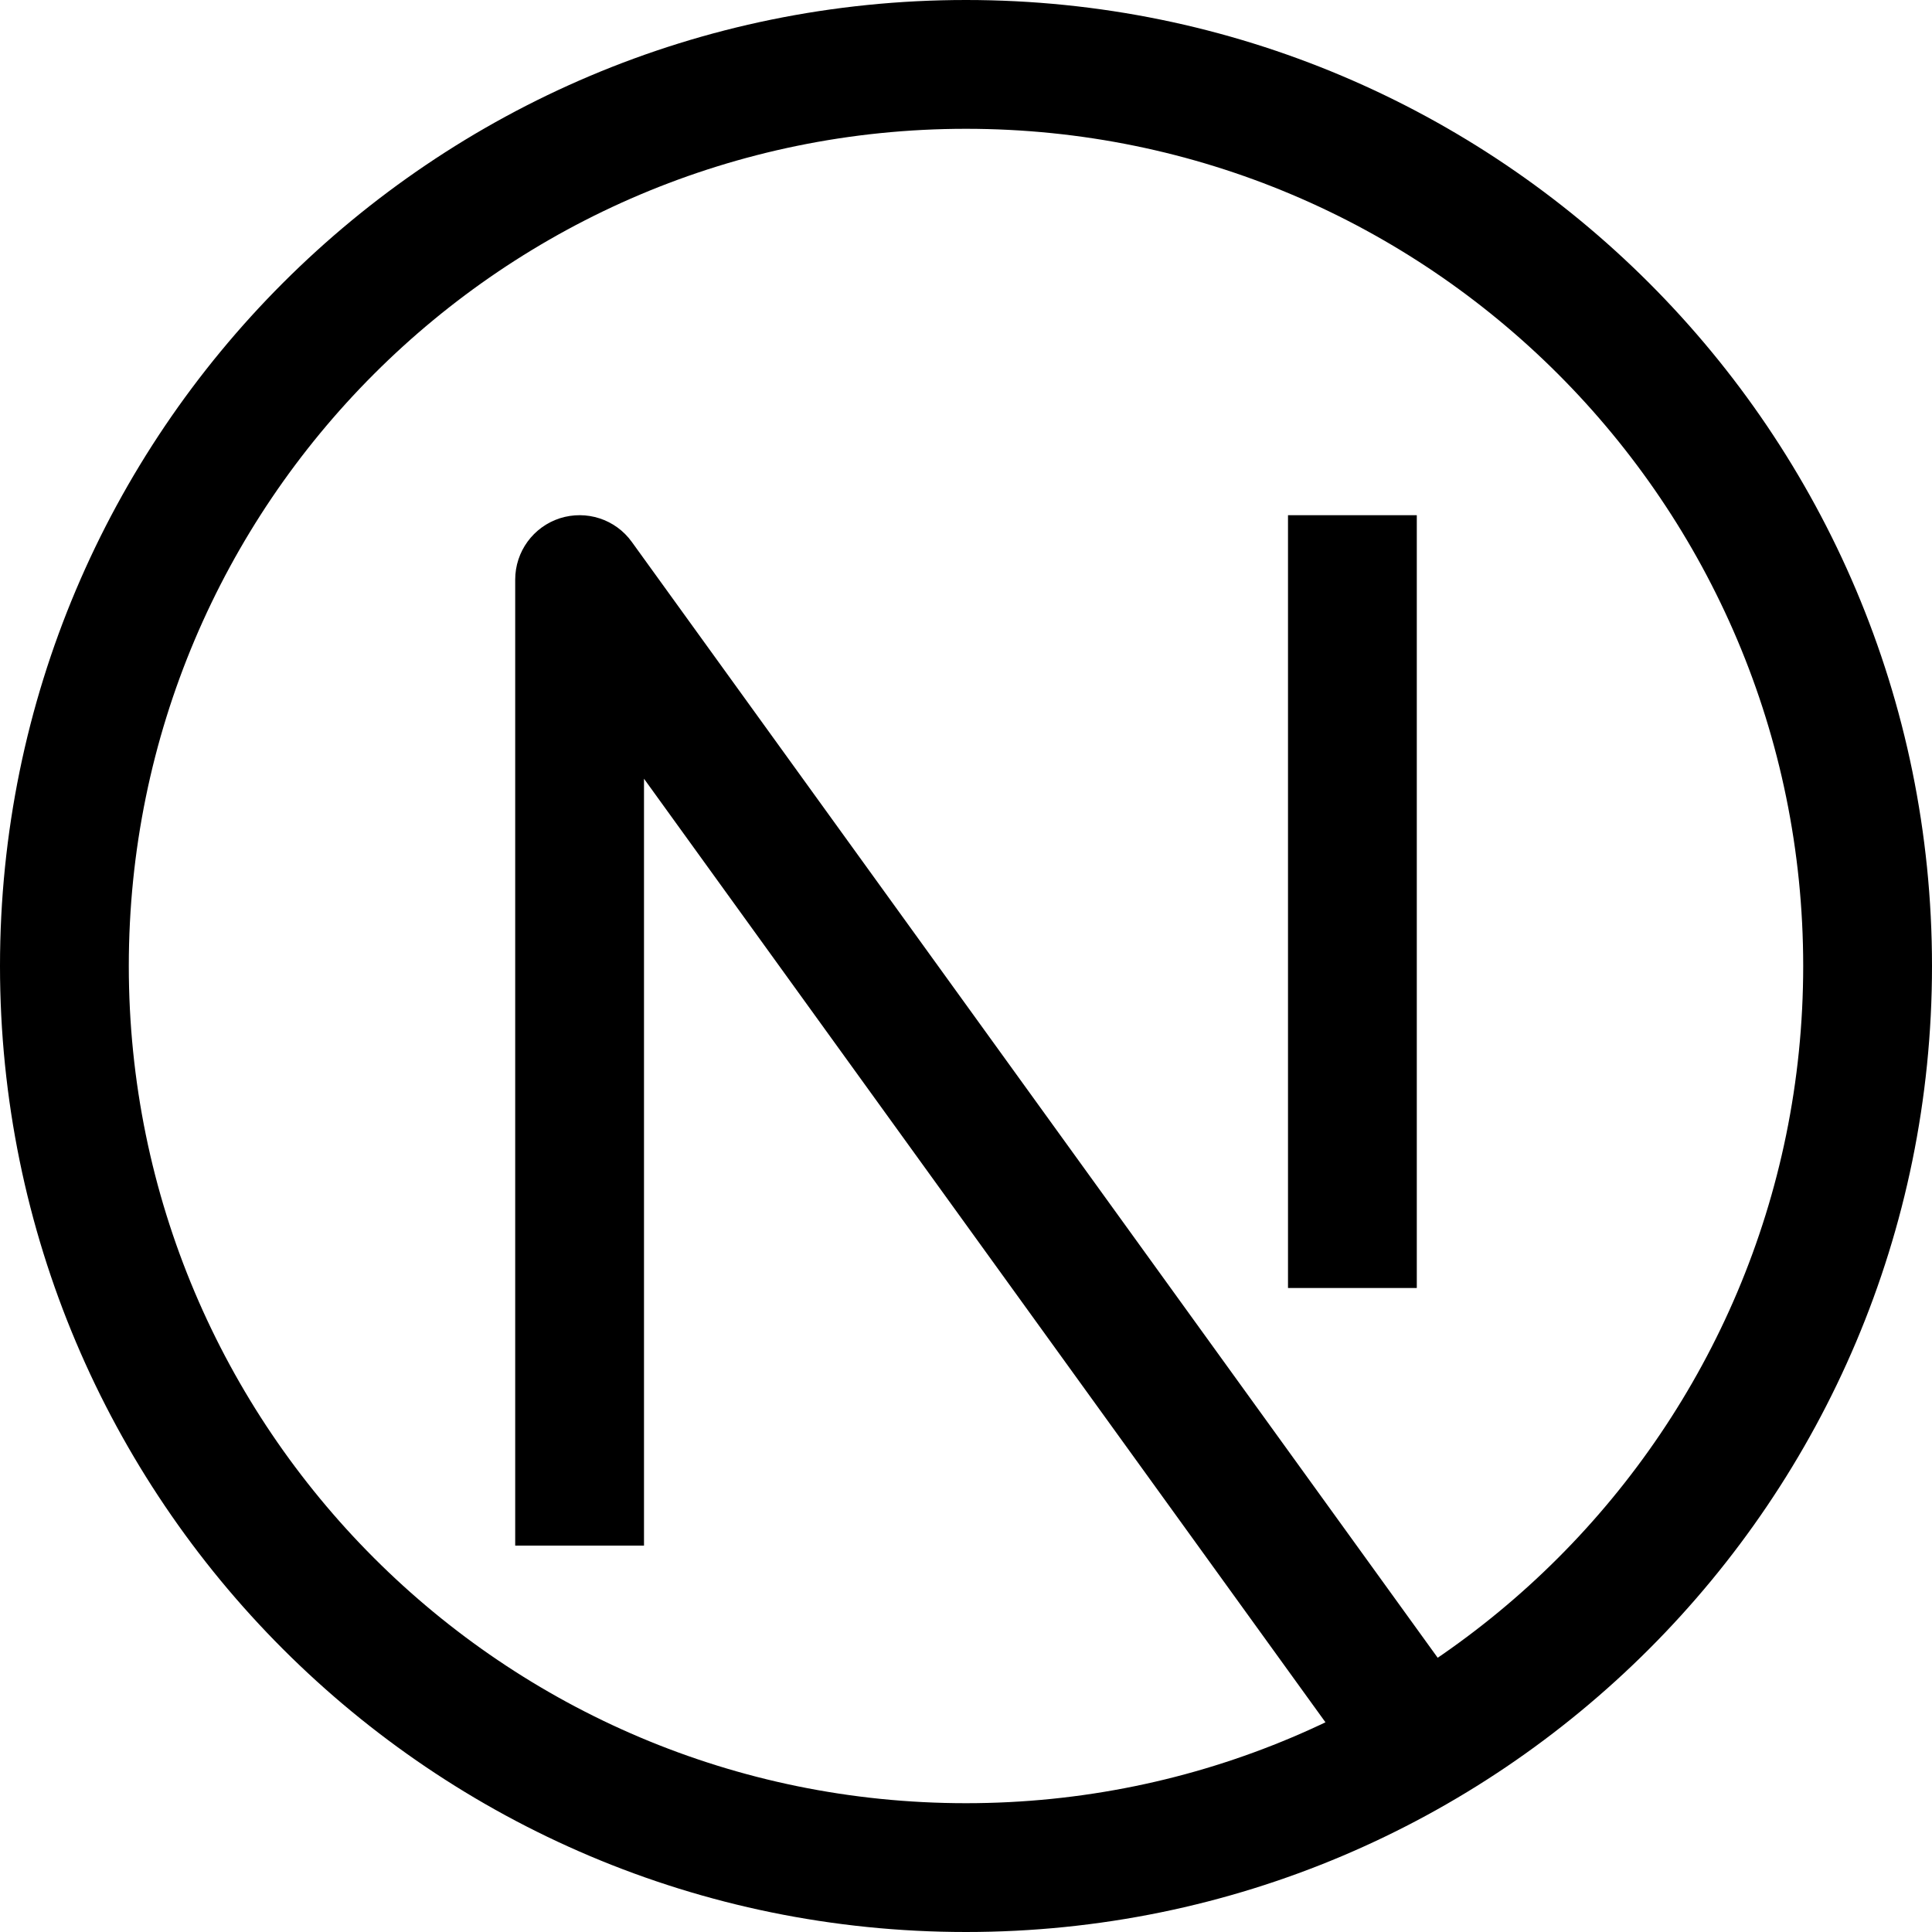
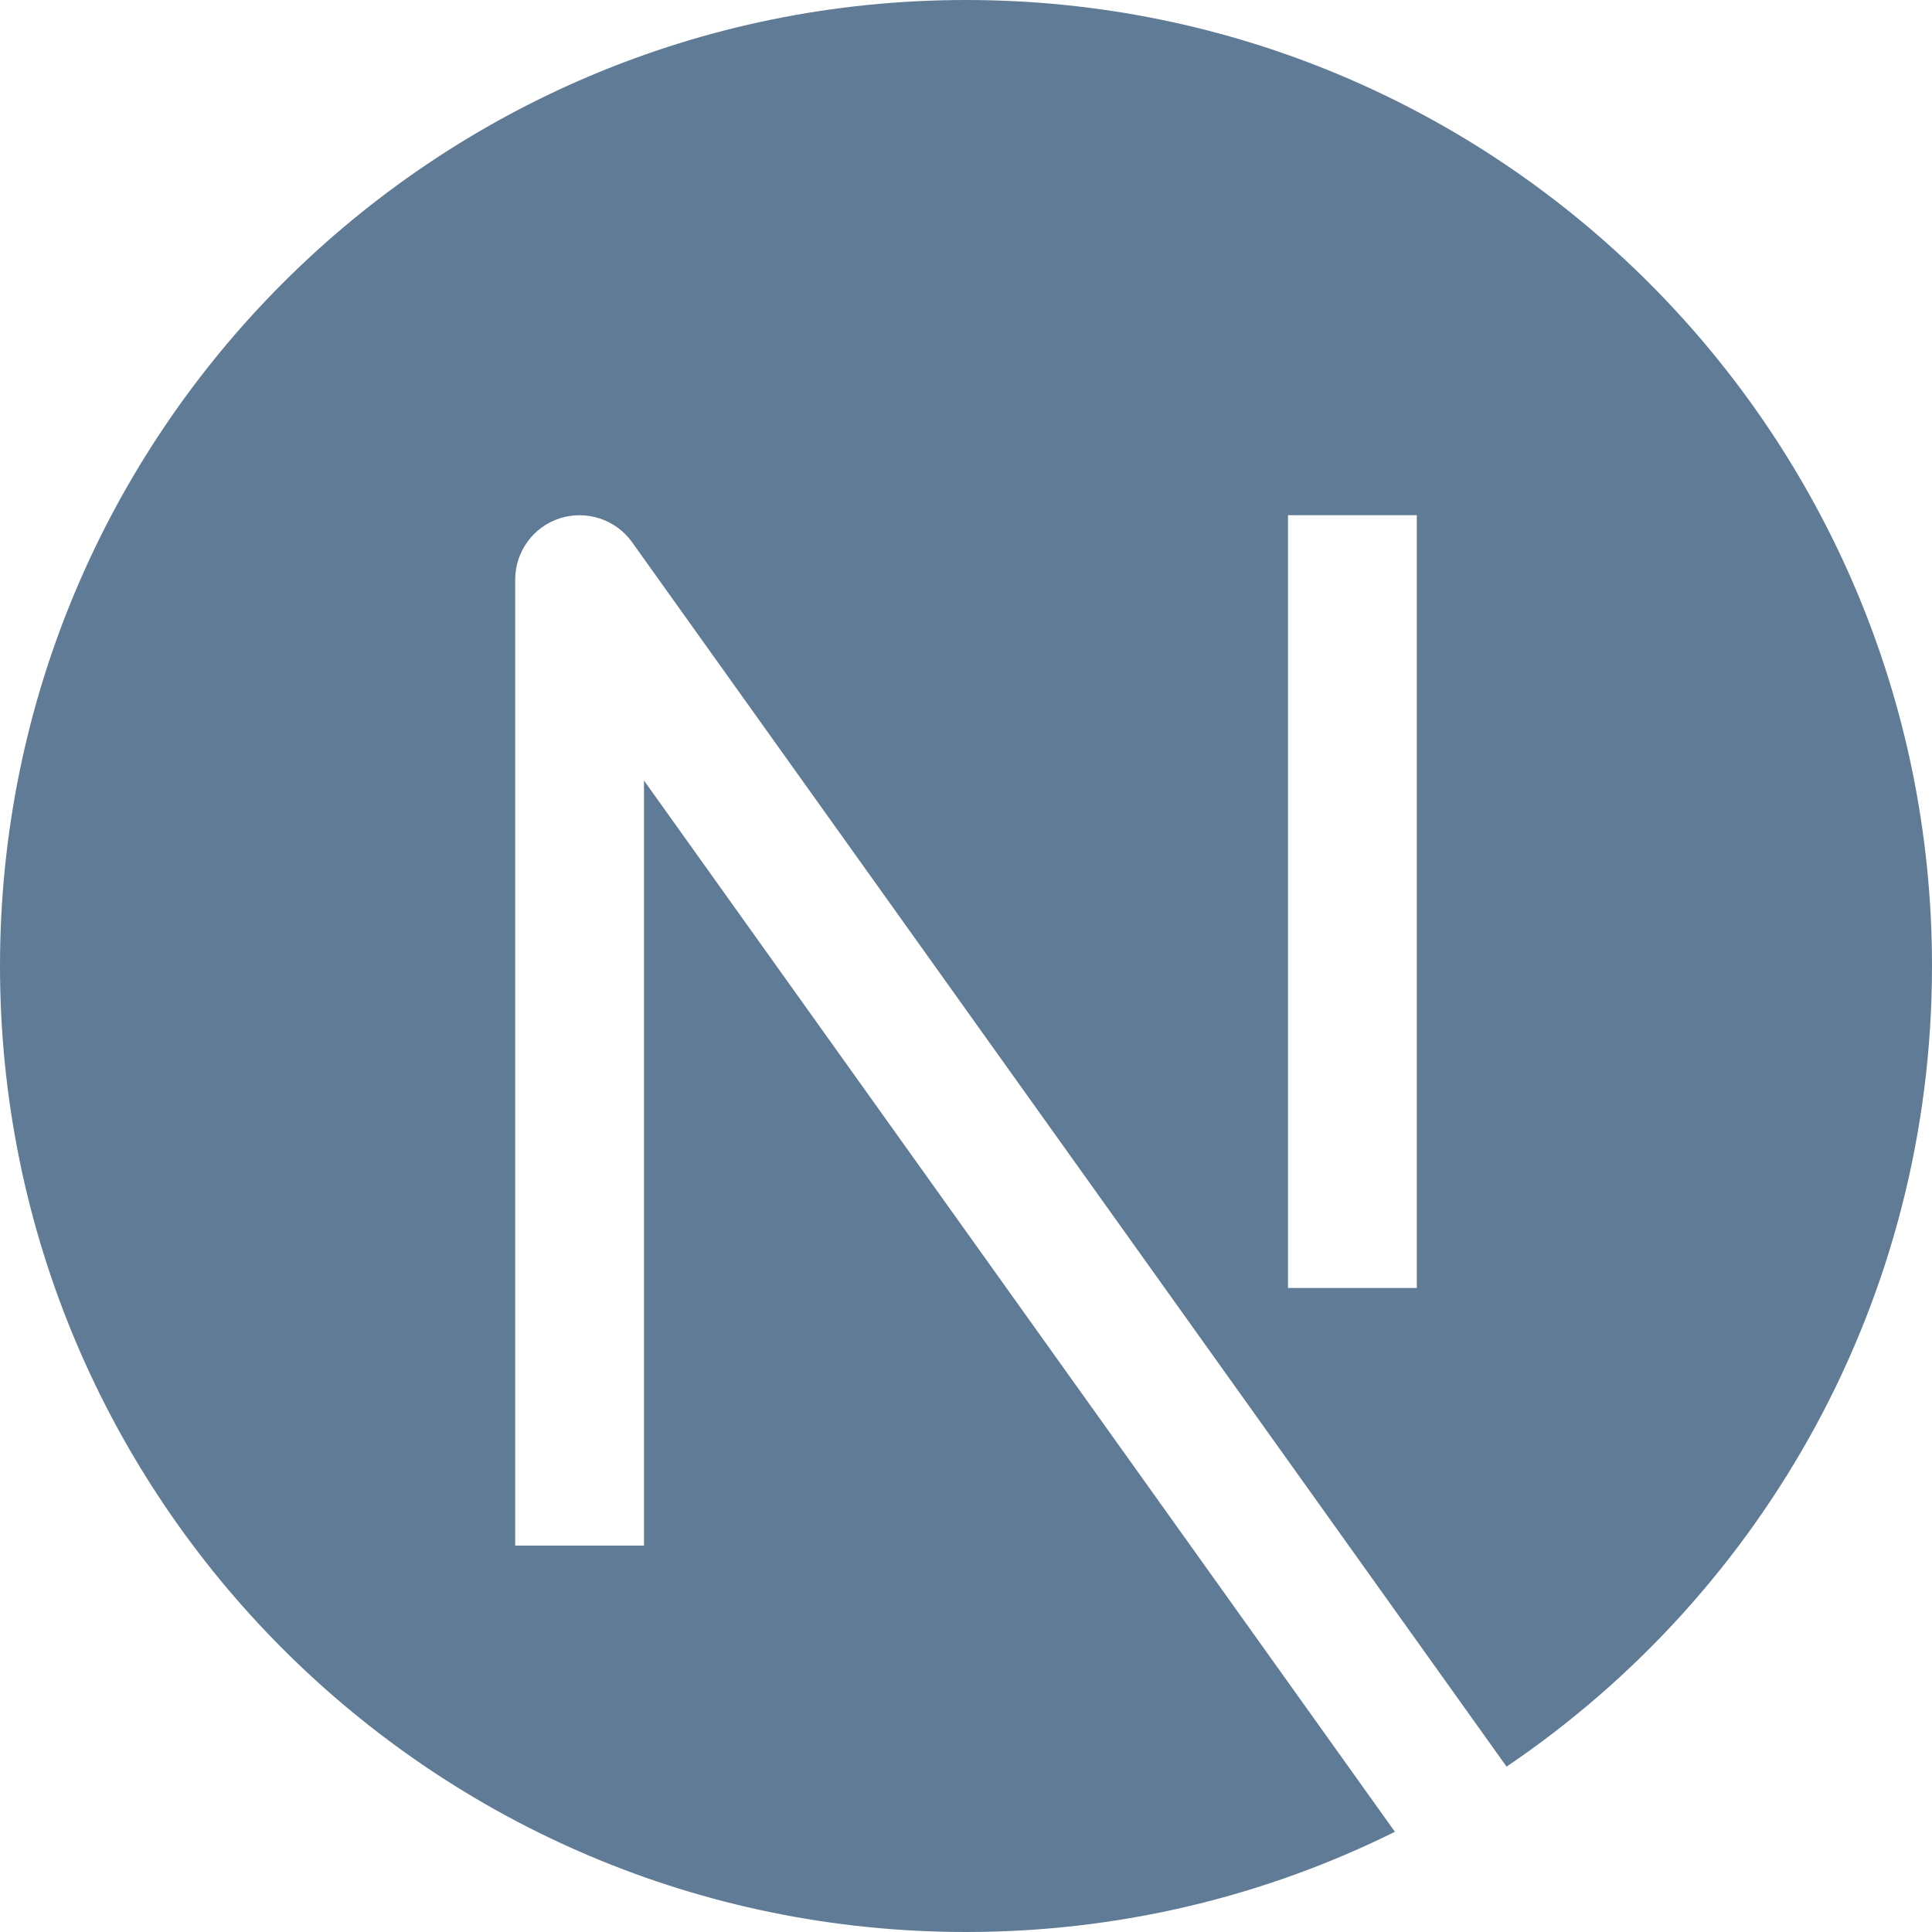
<svg xmlns="http://www.w3.org/2000/svg" width="800px" height="800px" viewBox="0 0 15 15" fill="none">
-   <path d="M4.5 4.5L4.905 4.207C4.778 4.031 4.553 3.958 4.346 4.024C4.14 4.091 4 4.283 4 4.5H4.5ZM7.5 14C3.91 14 1 11.09 1 7.5H0C0 11.642 3.358 15 7.5 15V14ZM14 7.5C14 11.09 11.09 14 7.5 14V15C11.642 15 15 11.642 15 7.5H14ZM7.5 1C11.09 1 14 3.91 14 7.5H15C15 3.358 11.642 0 7.5 0V1ZM7.5 0C3.358 0 0 3.358 0 7.5H1C1 3.91 3.91 1 7.5 1V0ZM5 12V4.5H4V12H5ZM4.095 4.793L10.595 13.793L11.405 13.207L4.905 4.207L4.095 4.793ZM10 4V10H11V4H10Z" fill="#000000" />
+   <g id="SVGRepo_bgCarrier" stroke-width="0" />
+   <g id="SVGRepo_tracerCarrier" stroke-linecap="round" stroke-linejoin="round" />
+   <g id="SVGRepo_iconCarrier">
+     <path fill-rule="evenodd" clip-rule="evenodd" d="M0 7.5C0 3.358 3.358 0 7.5 0C11.642 0 15 3.358 15 7.5C15 10.087 13.69 12.368 11.697 13.716L4.907 4.209C4.781 4.033 4.554 3.958 4.347 4.024C4.14 4.09 4 4.283 4 4.5V12H5V6.06L10.83 14.222C9.827 14.72 8.696 15 7.5 15C3.358 15 0 11.642 0 7.5ZM10 10V4H11V10H10Z" fill="#607B96" />
+   </g>
</svg>
